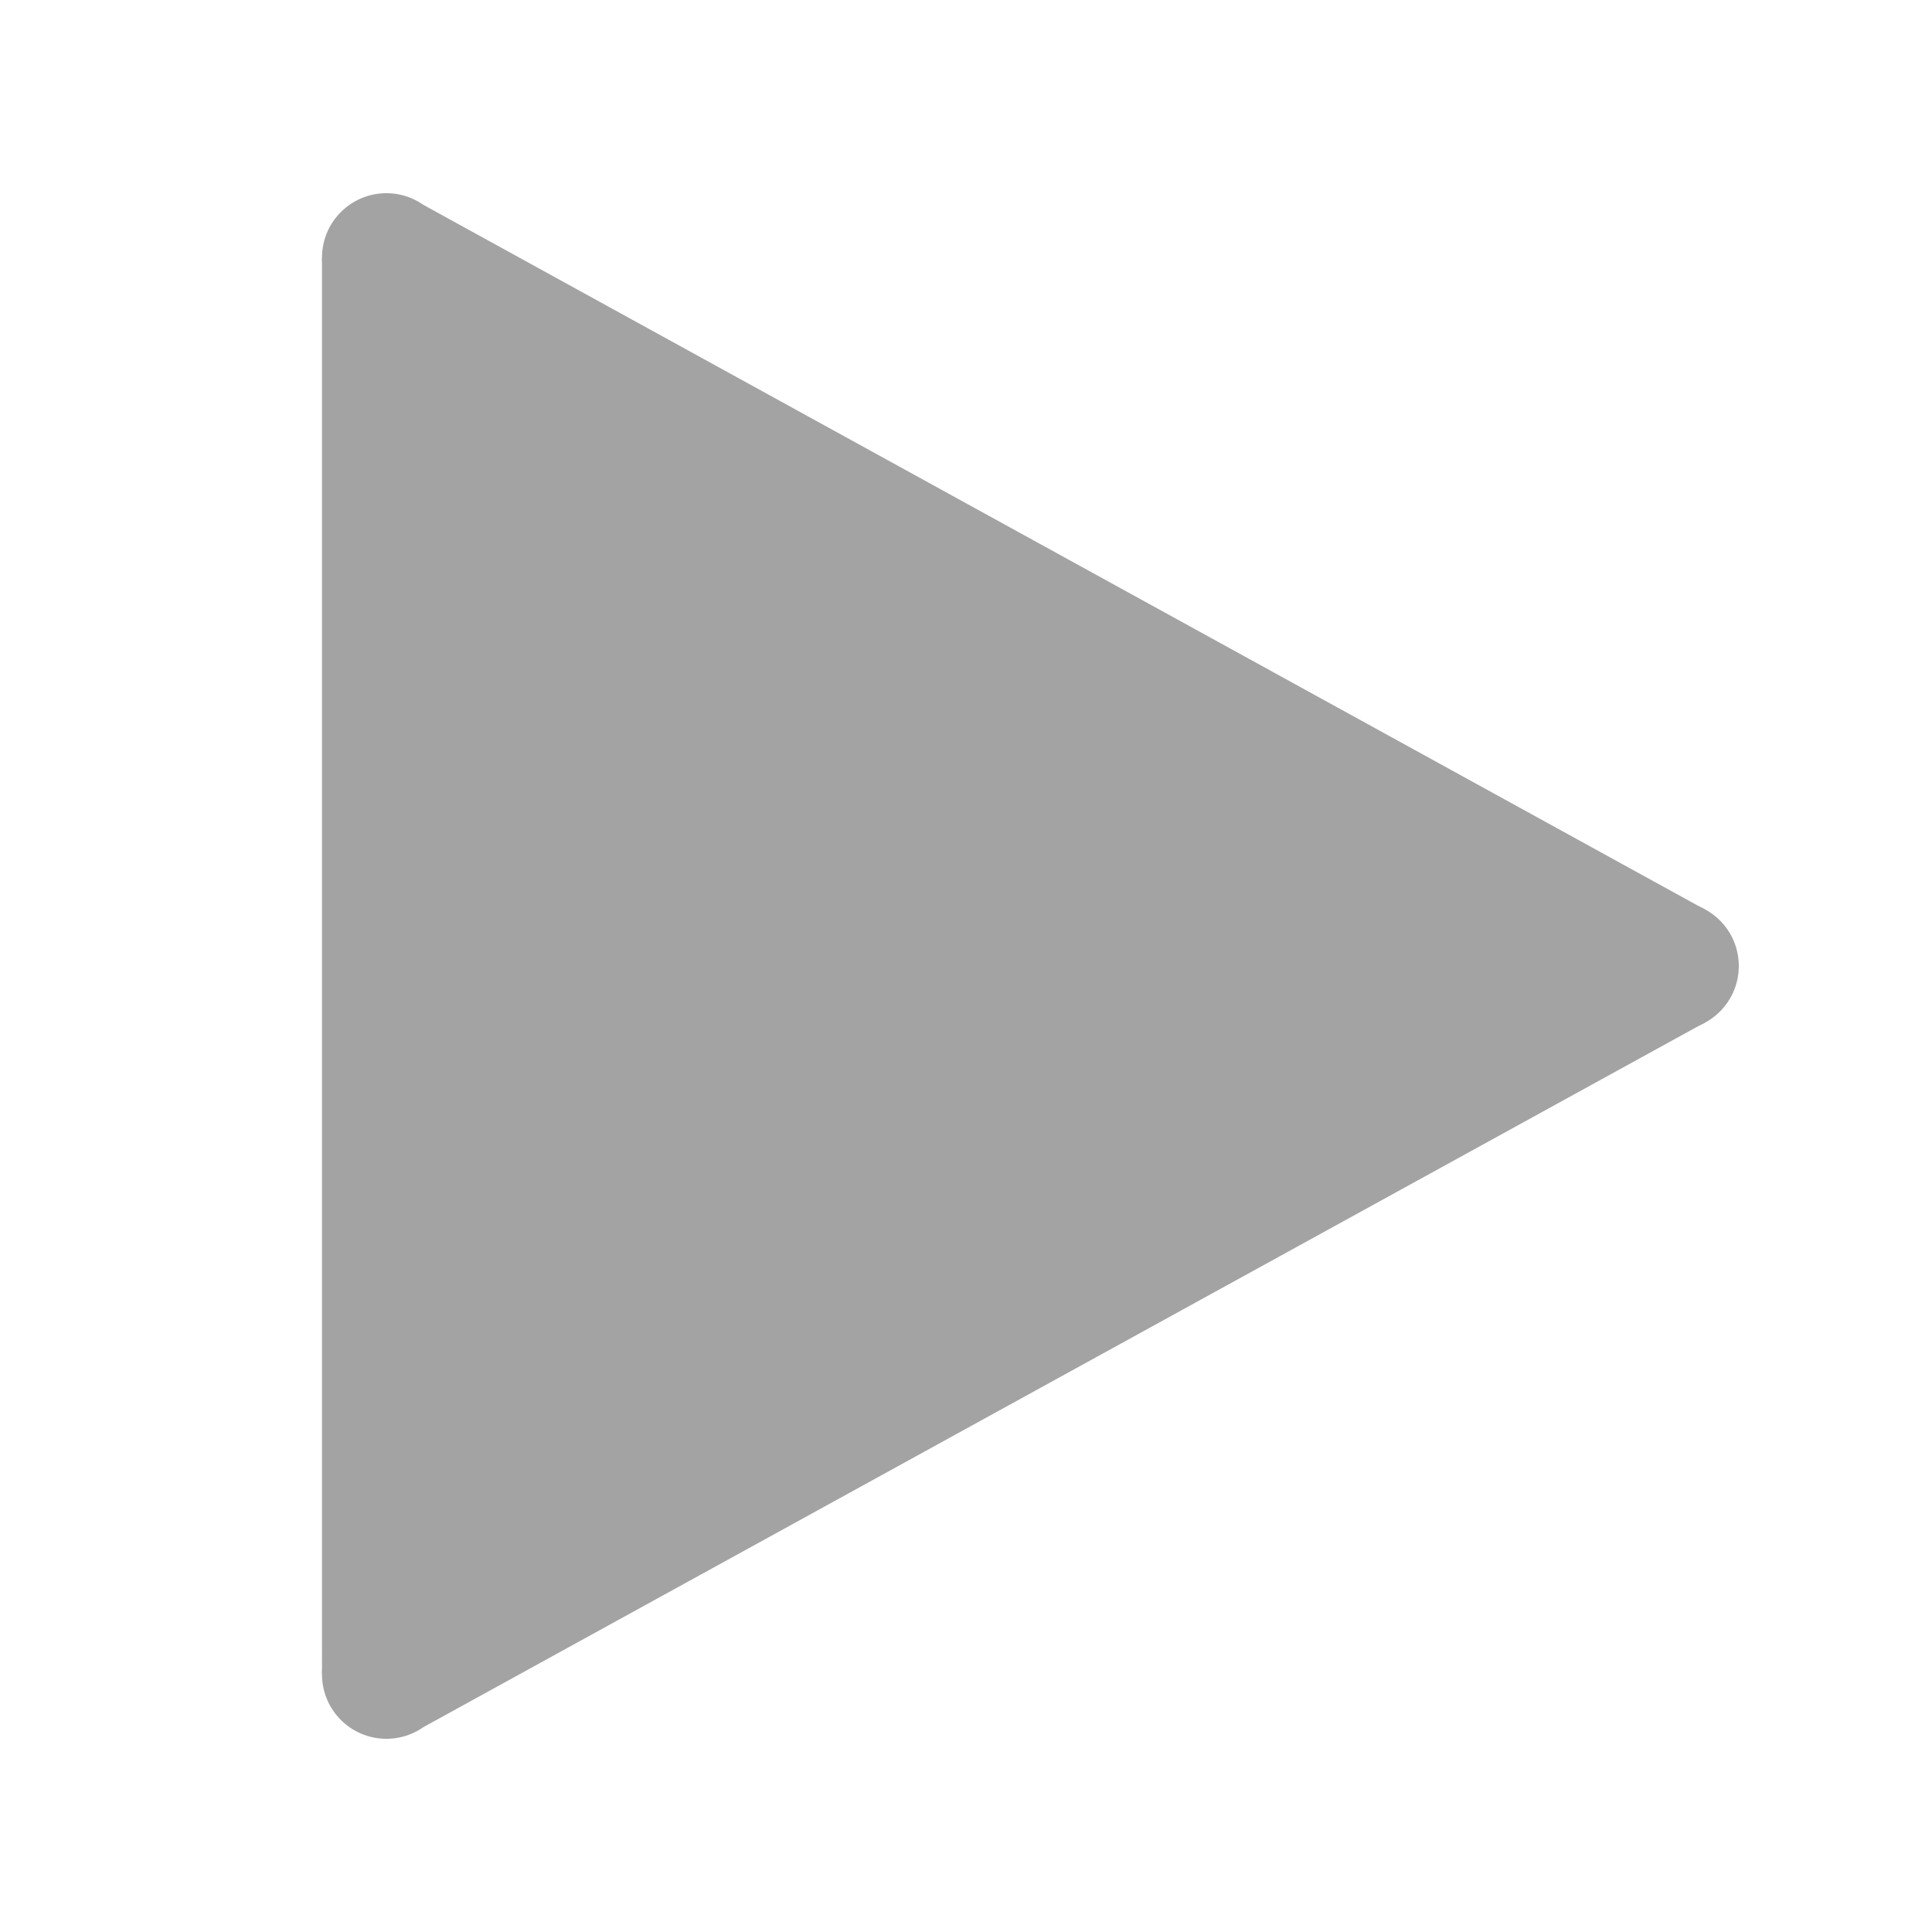
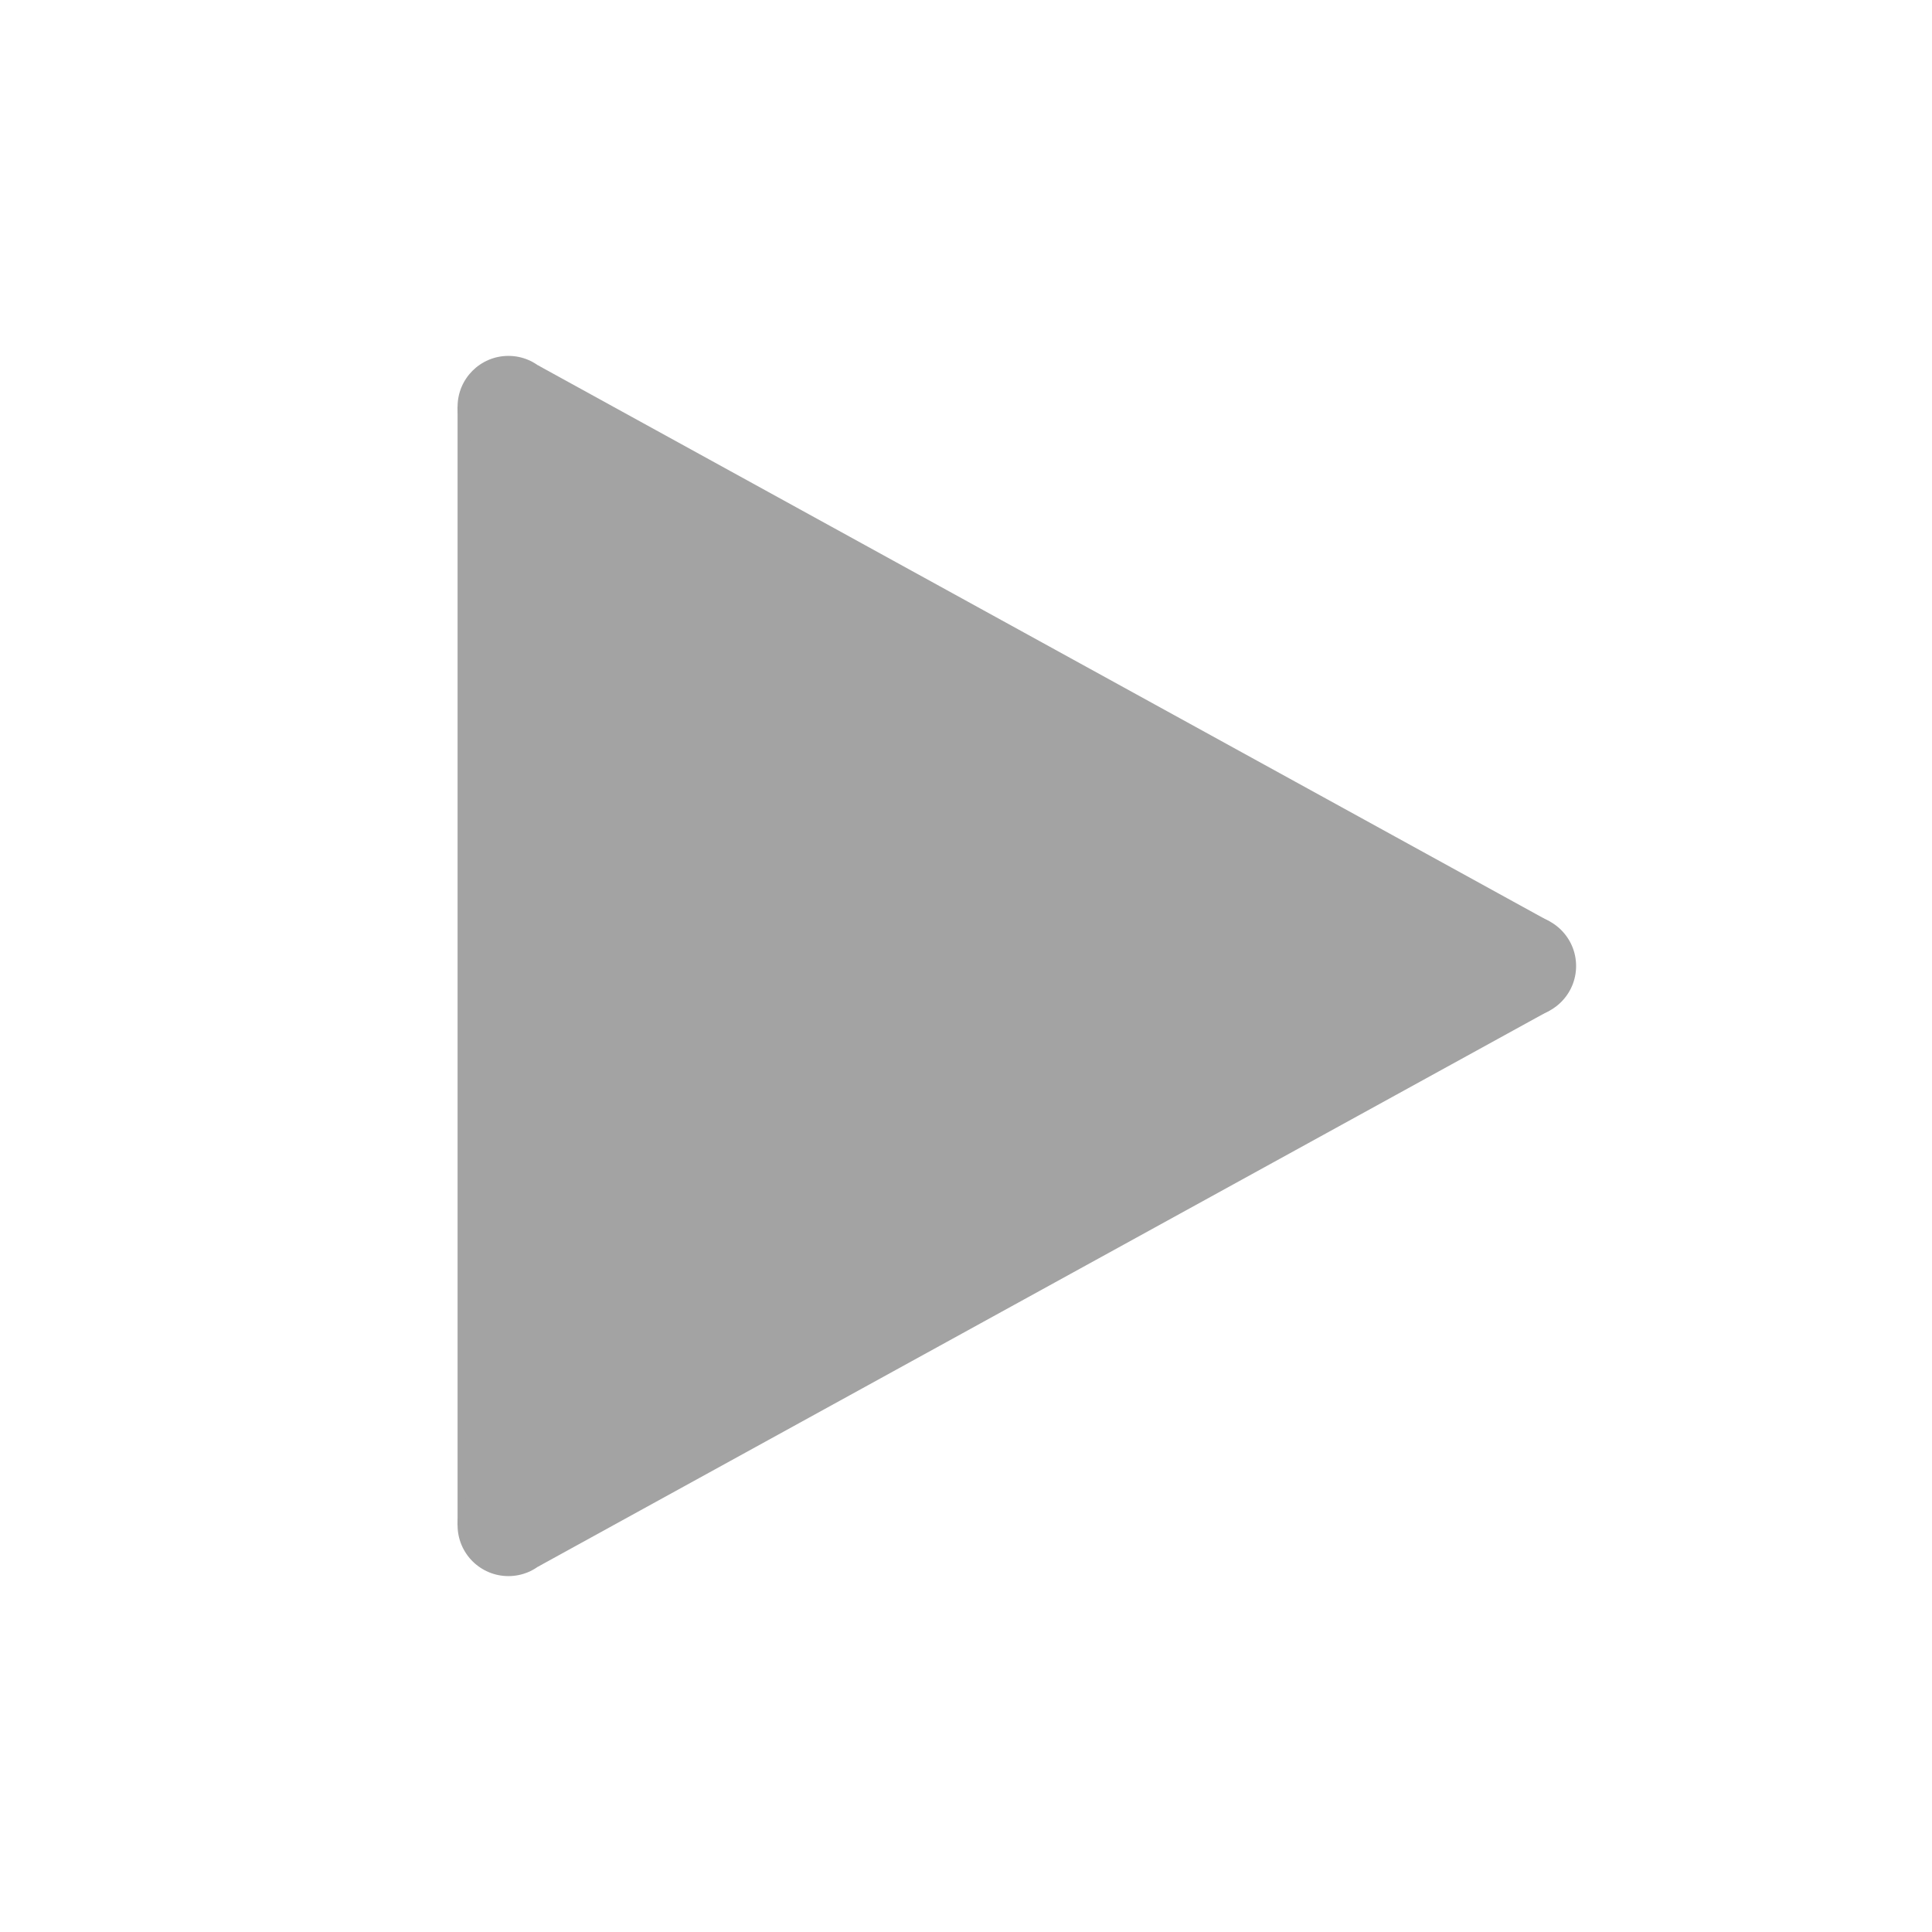
- <svg xmlns="http://www.w3.org/2000/svg" id="Layer_1" style="enable-background:new 0 0 30 30;" version="1.1" viewBox="0 0 30 30" xml:space="preserve">
-   <polygon fill="#A3A3A3" points="6.583,3.186 5,4.004 5,15 26,15 26.483,14.128 " />
-   <polygon fill="#A3A3A3" points="6.583,26.814 5,25.996 5,15 26,15 26.483,15.872 " />
-   <circle fill="#A3A3A3" cx="26" cy="15" r="1" />
-   <circle fill="#A3A3A3" cx="6" cy="4" r="1" />
-   <circle cx="6" fill="#A3A3A3" cy="26" r="1" />
+ <svg xmlns="http://www.w3.org/2000/svg" id="Layer_1" style="enable-background:new 0 0 30 30;" version="1.1" viewBox="0 0 38 38" xml:space="preserve">
+   <g transform="translate(4 4)">
+     <polygon fill="#A3A3A3" points="6.583,3.186 5,4.004 5,15 26,15 26.483,14.128 " />
+     <polygon fill="#A3A3A3" points="6.583,26.814 5,25.996 5,15 26,15 26.483,15.872 " />
+     <circle fill="#A3A3A3" cx="26" cy="15" r="1" />
+     <circle fill="#A3A3A3" cx="6" cy="4" r="1" />
+     <circle cx="6" fill="#A3A3A3" cy="26" r="1" />
+   </g>
</svg>
